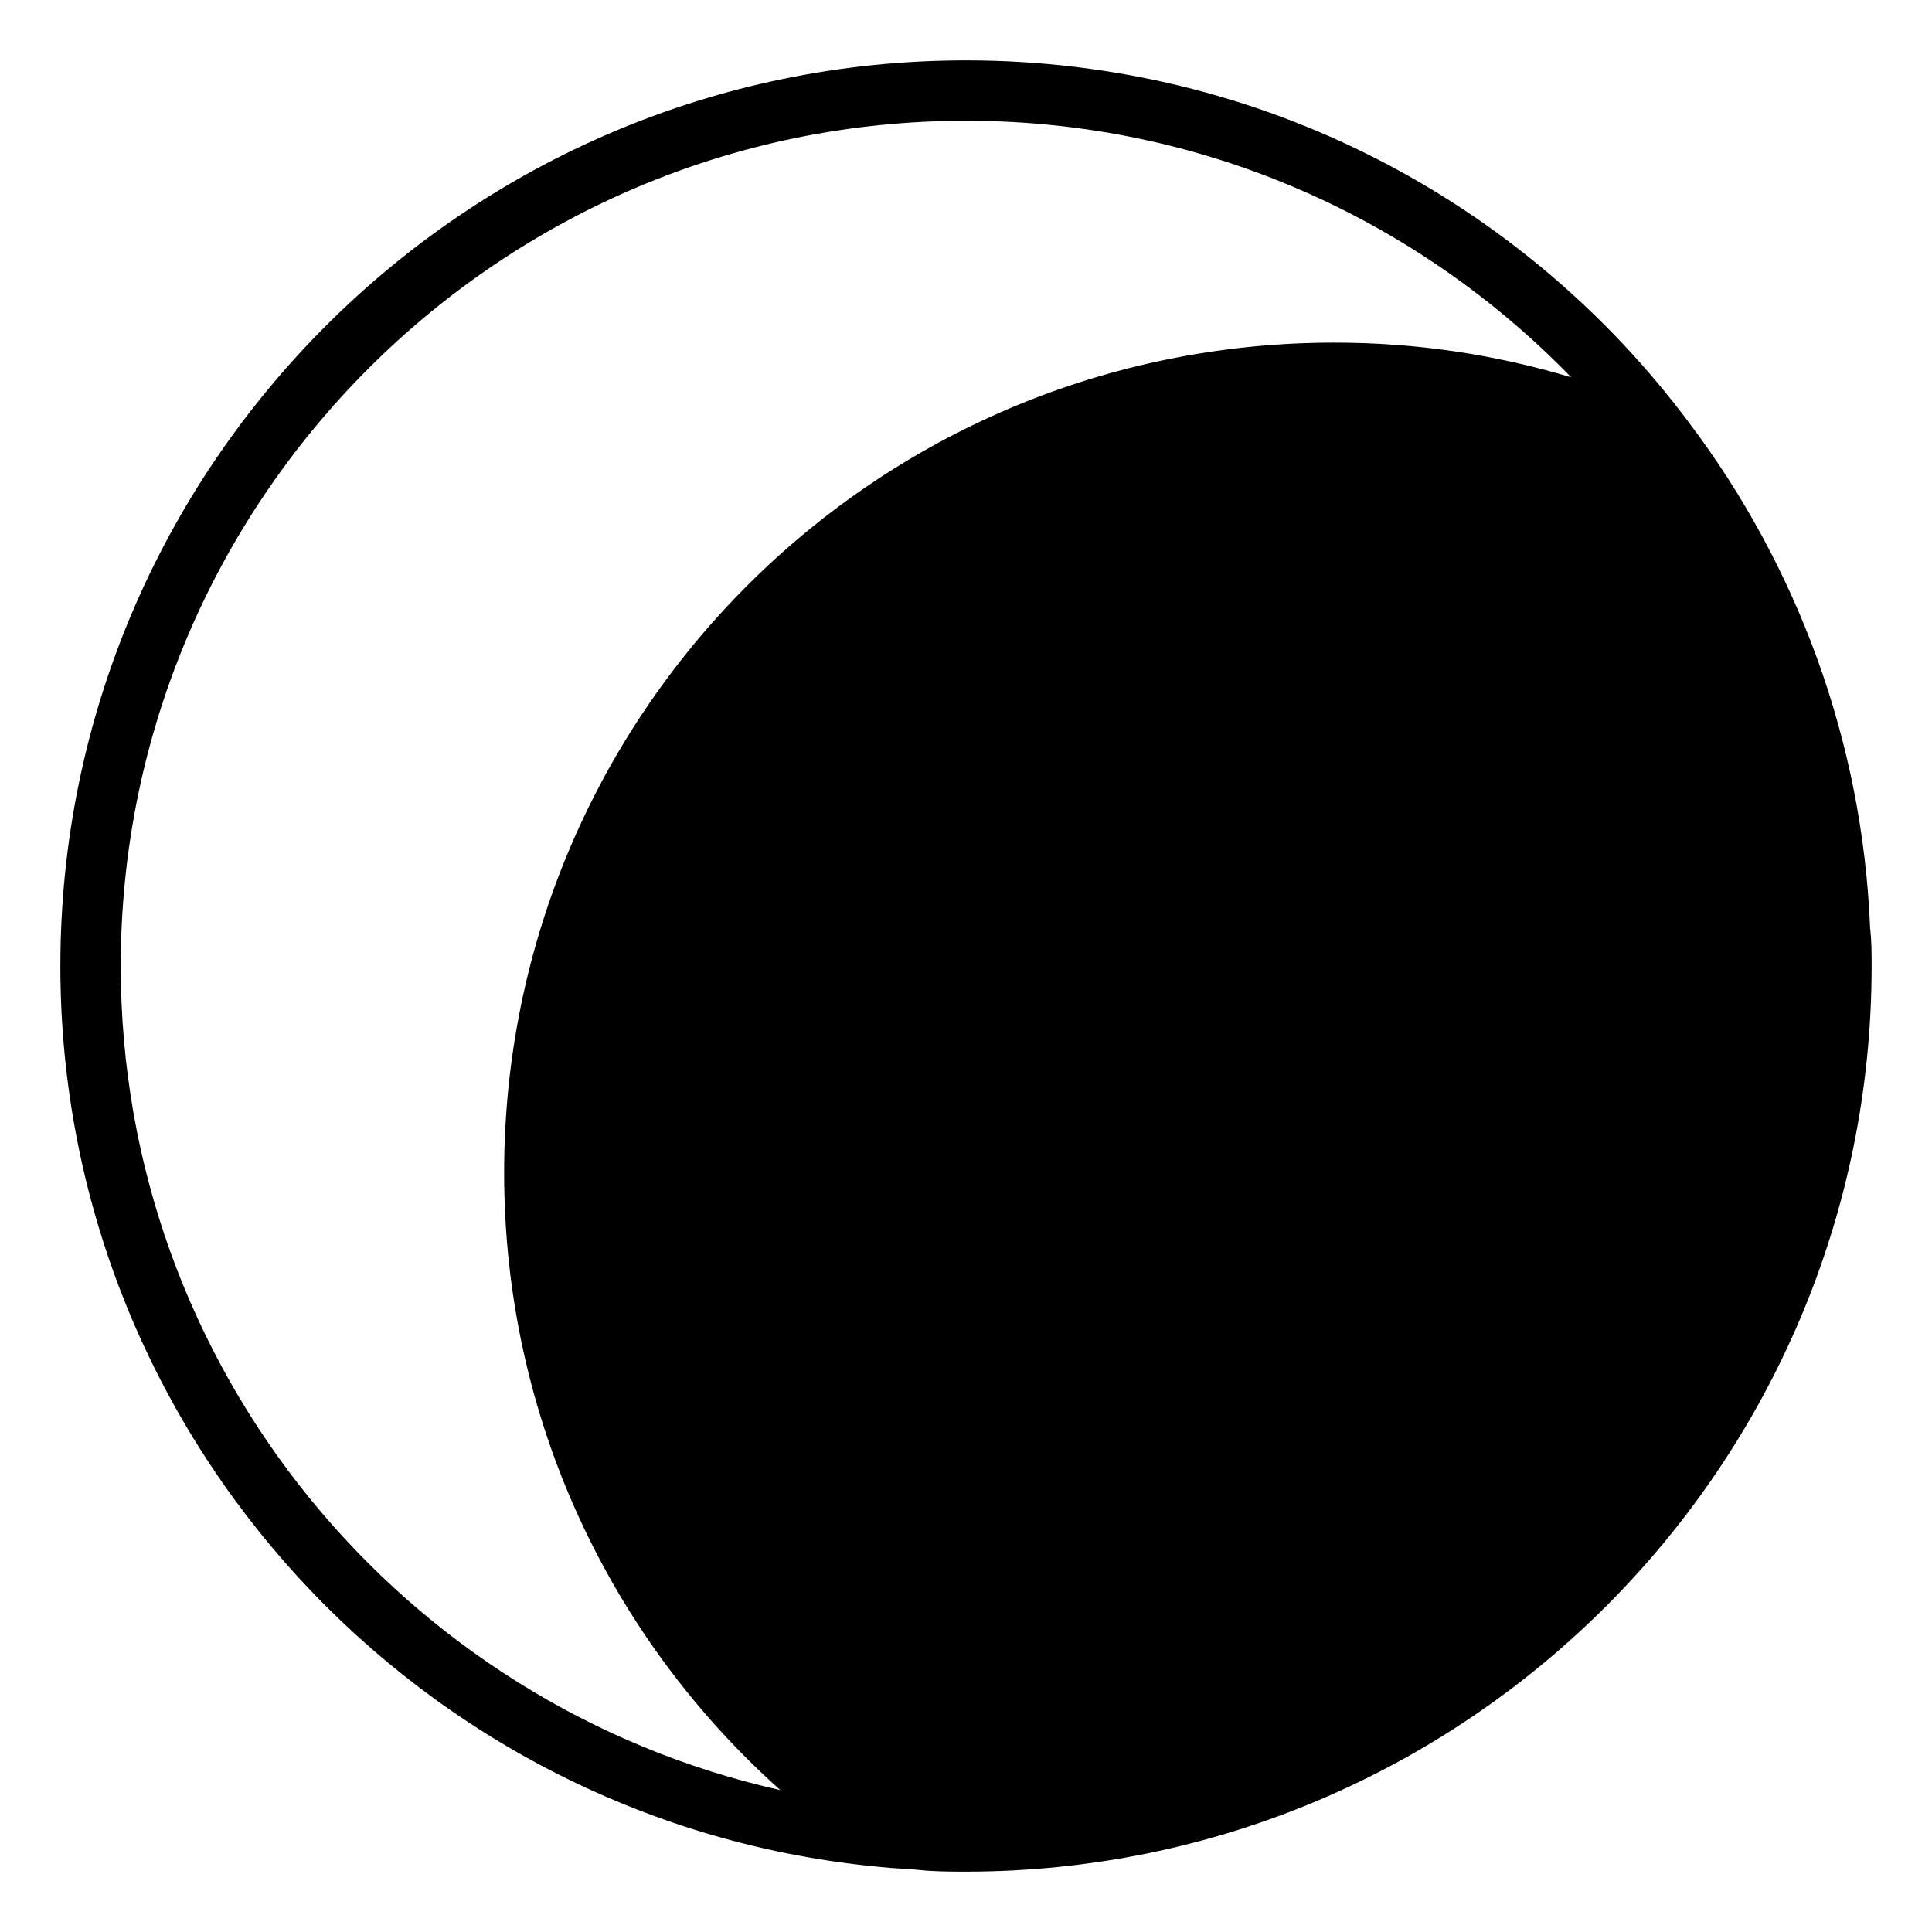
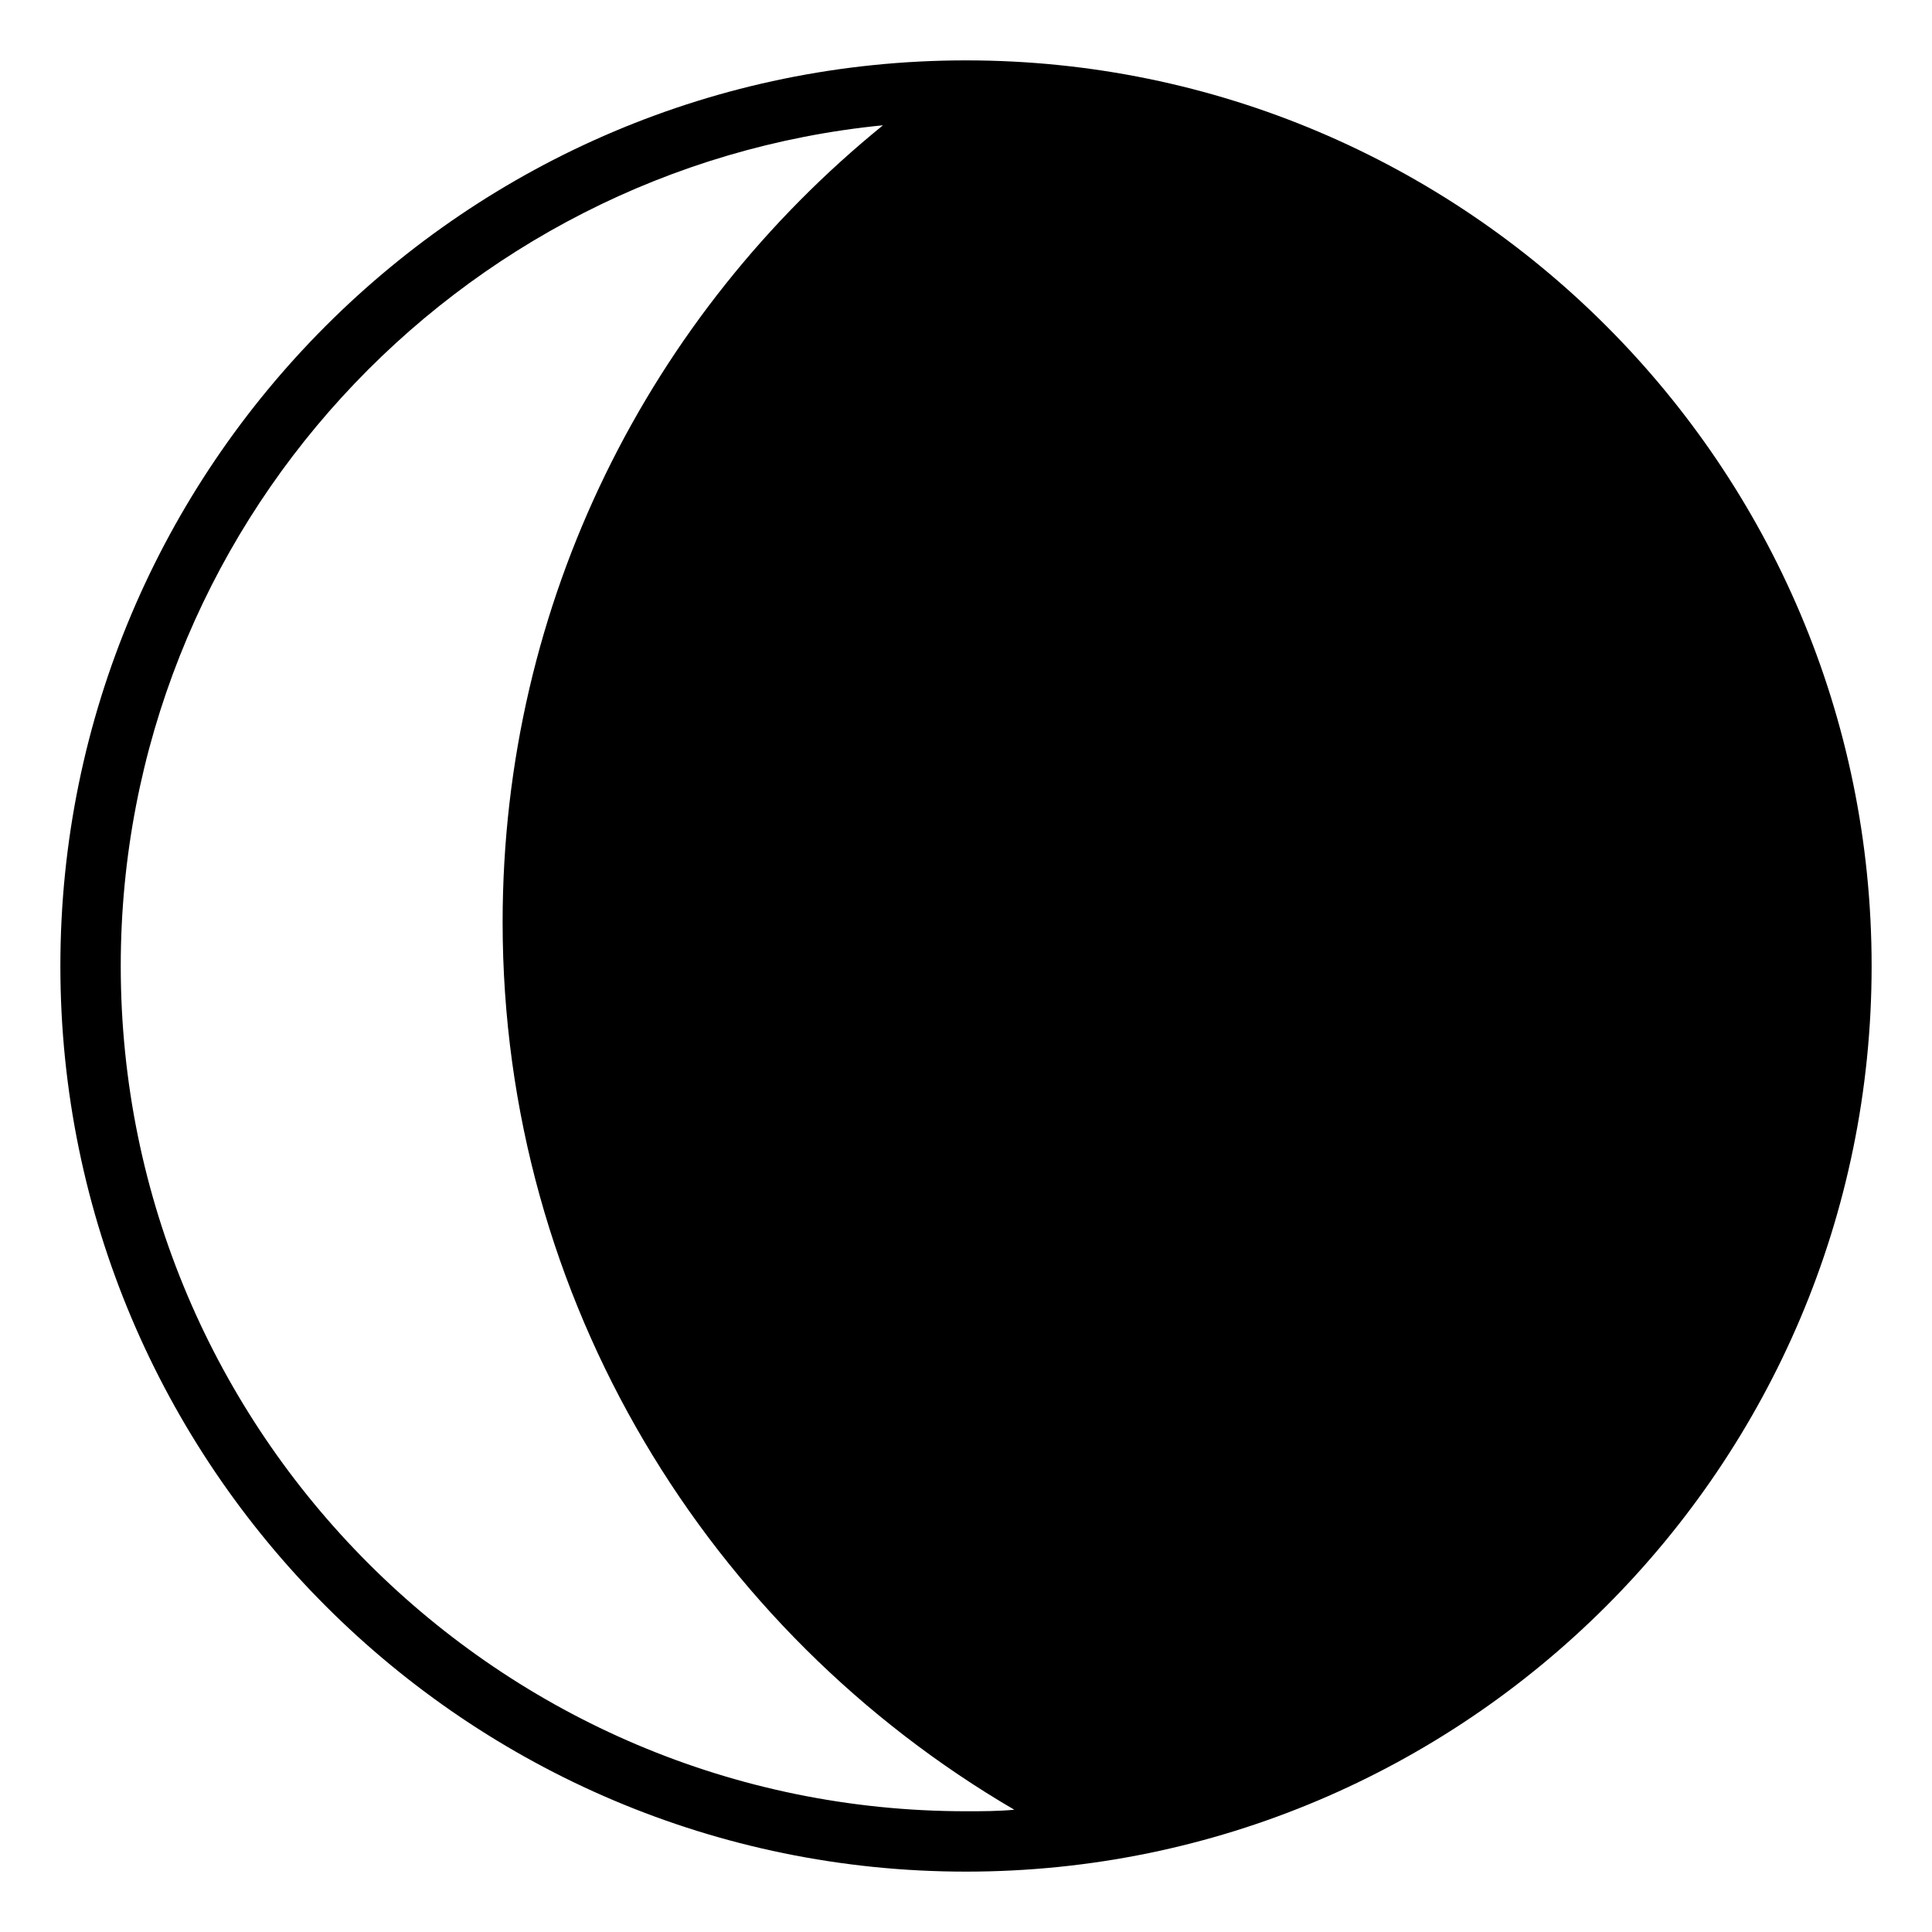
<svg xmlns="http://www.w3.org/2000/svg" viewBox="0 0 128 128">
-   <path d="M123.9,61.5c-0.5-12.5-4.9-24.1-12-33.5C101,13.4,83.6,4,64,4C30.9,4,4,30.9,4,64c0,31.2,23.9,56.9,54.4,59.7 c0.9,0.1,1.7,0.1,2.6,0.2c1,0.1,2,0.1,3,0.1c33.1,0,60-26.9,60-60C124,63.2,124,62.3,123.9,61.5z M88.4,22.7c-30.4,0-55,24.6-55,55 c0,16.3,7.1,30.9,18.3,40.9C26.7,113,8,90.7,8,64C8,33.1,33.1,8,64,8c15.7,0,29.9,6.5,40.1,17C99.1,23.5,93.9,22.7,88.4,22.7z" />
+   <path d="M4,64c0,33.1,26.9,60,60,60s60-26.9,60-60S97.1,4,64,4S4,30.9,4,64z M8,64C8,35,30.2,11.1,58.5,8.3 C43.1,20.8,33.3,39.8,33.3,61.1c0,25.1,13.7,47,33.9,58.8c-1.1,0.1-2.1,0.1-3.2,0.1C33.1,120,8,94.9,8,64z" />
</svg>
